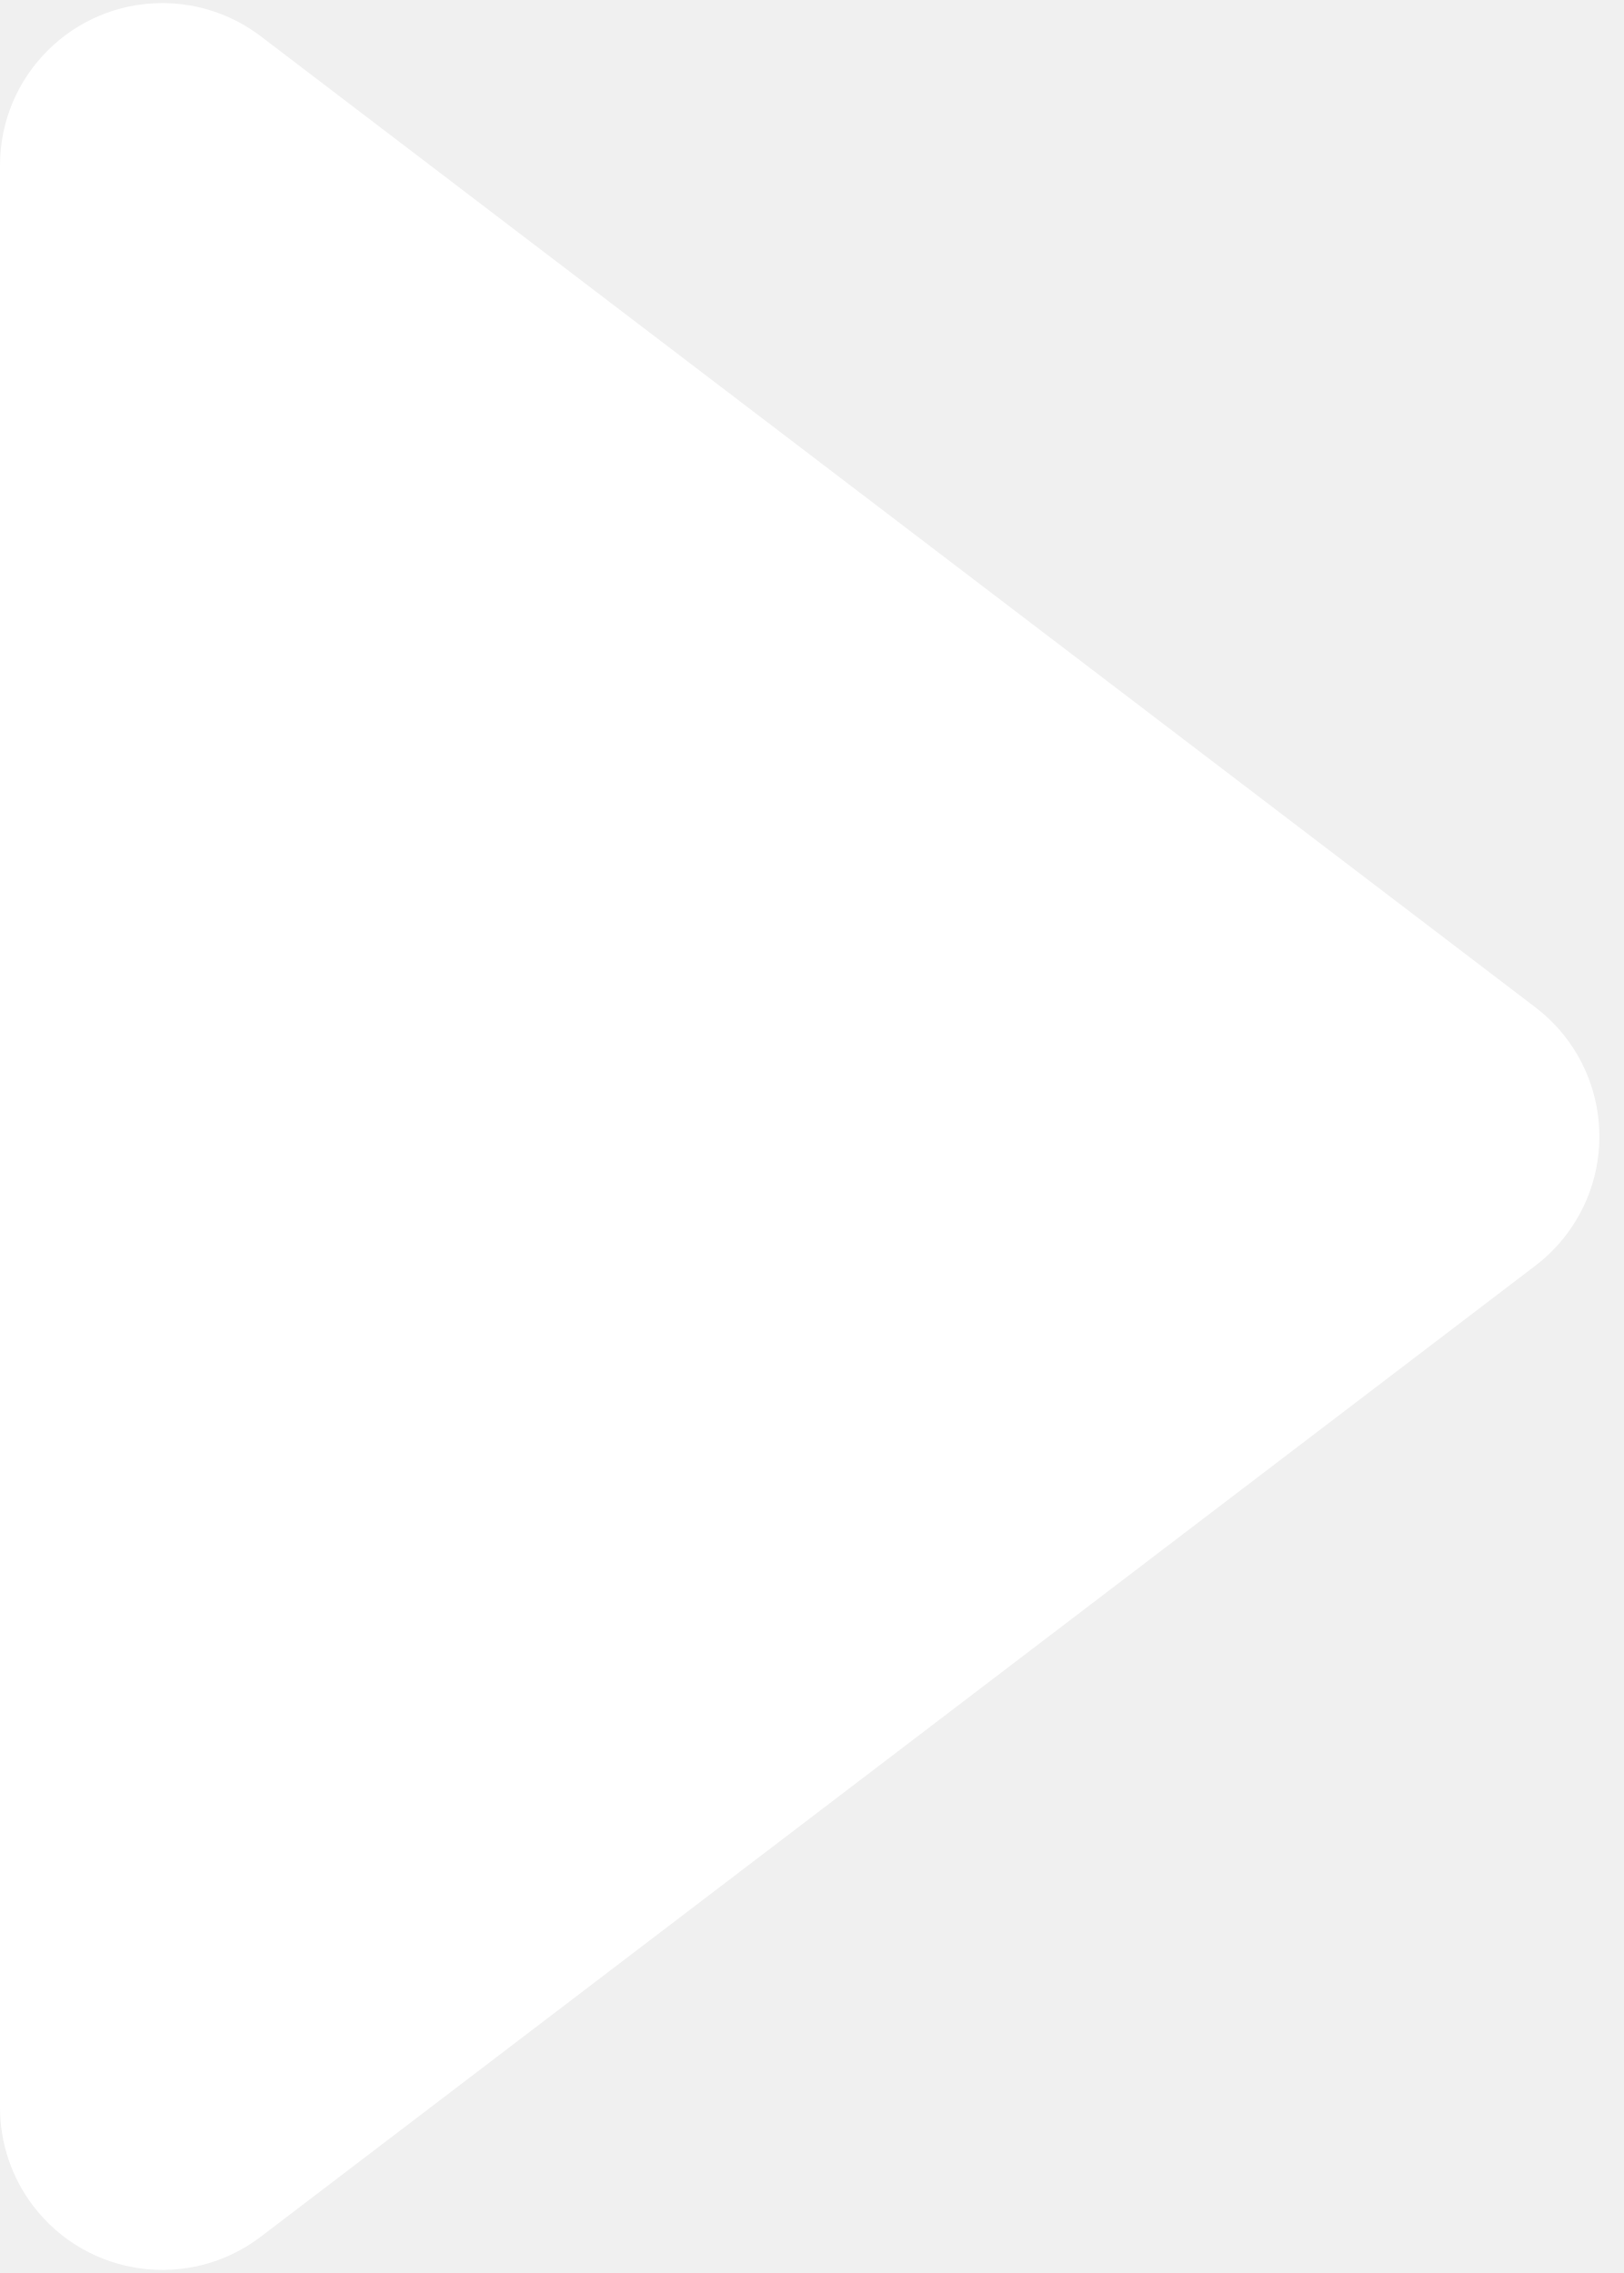
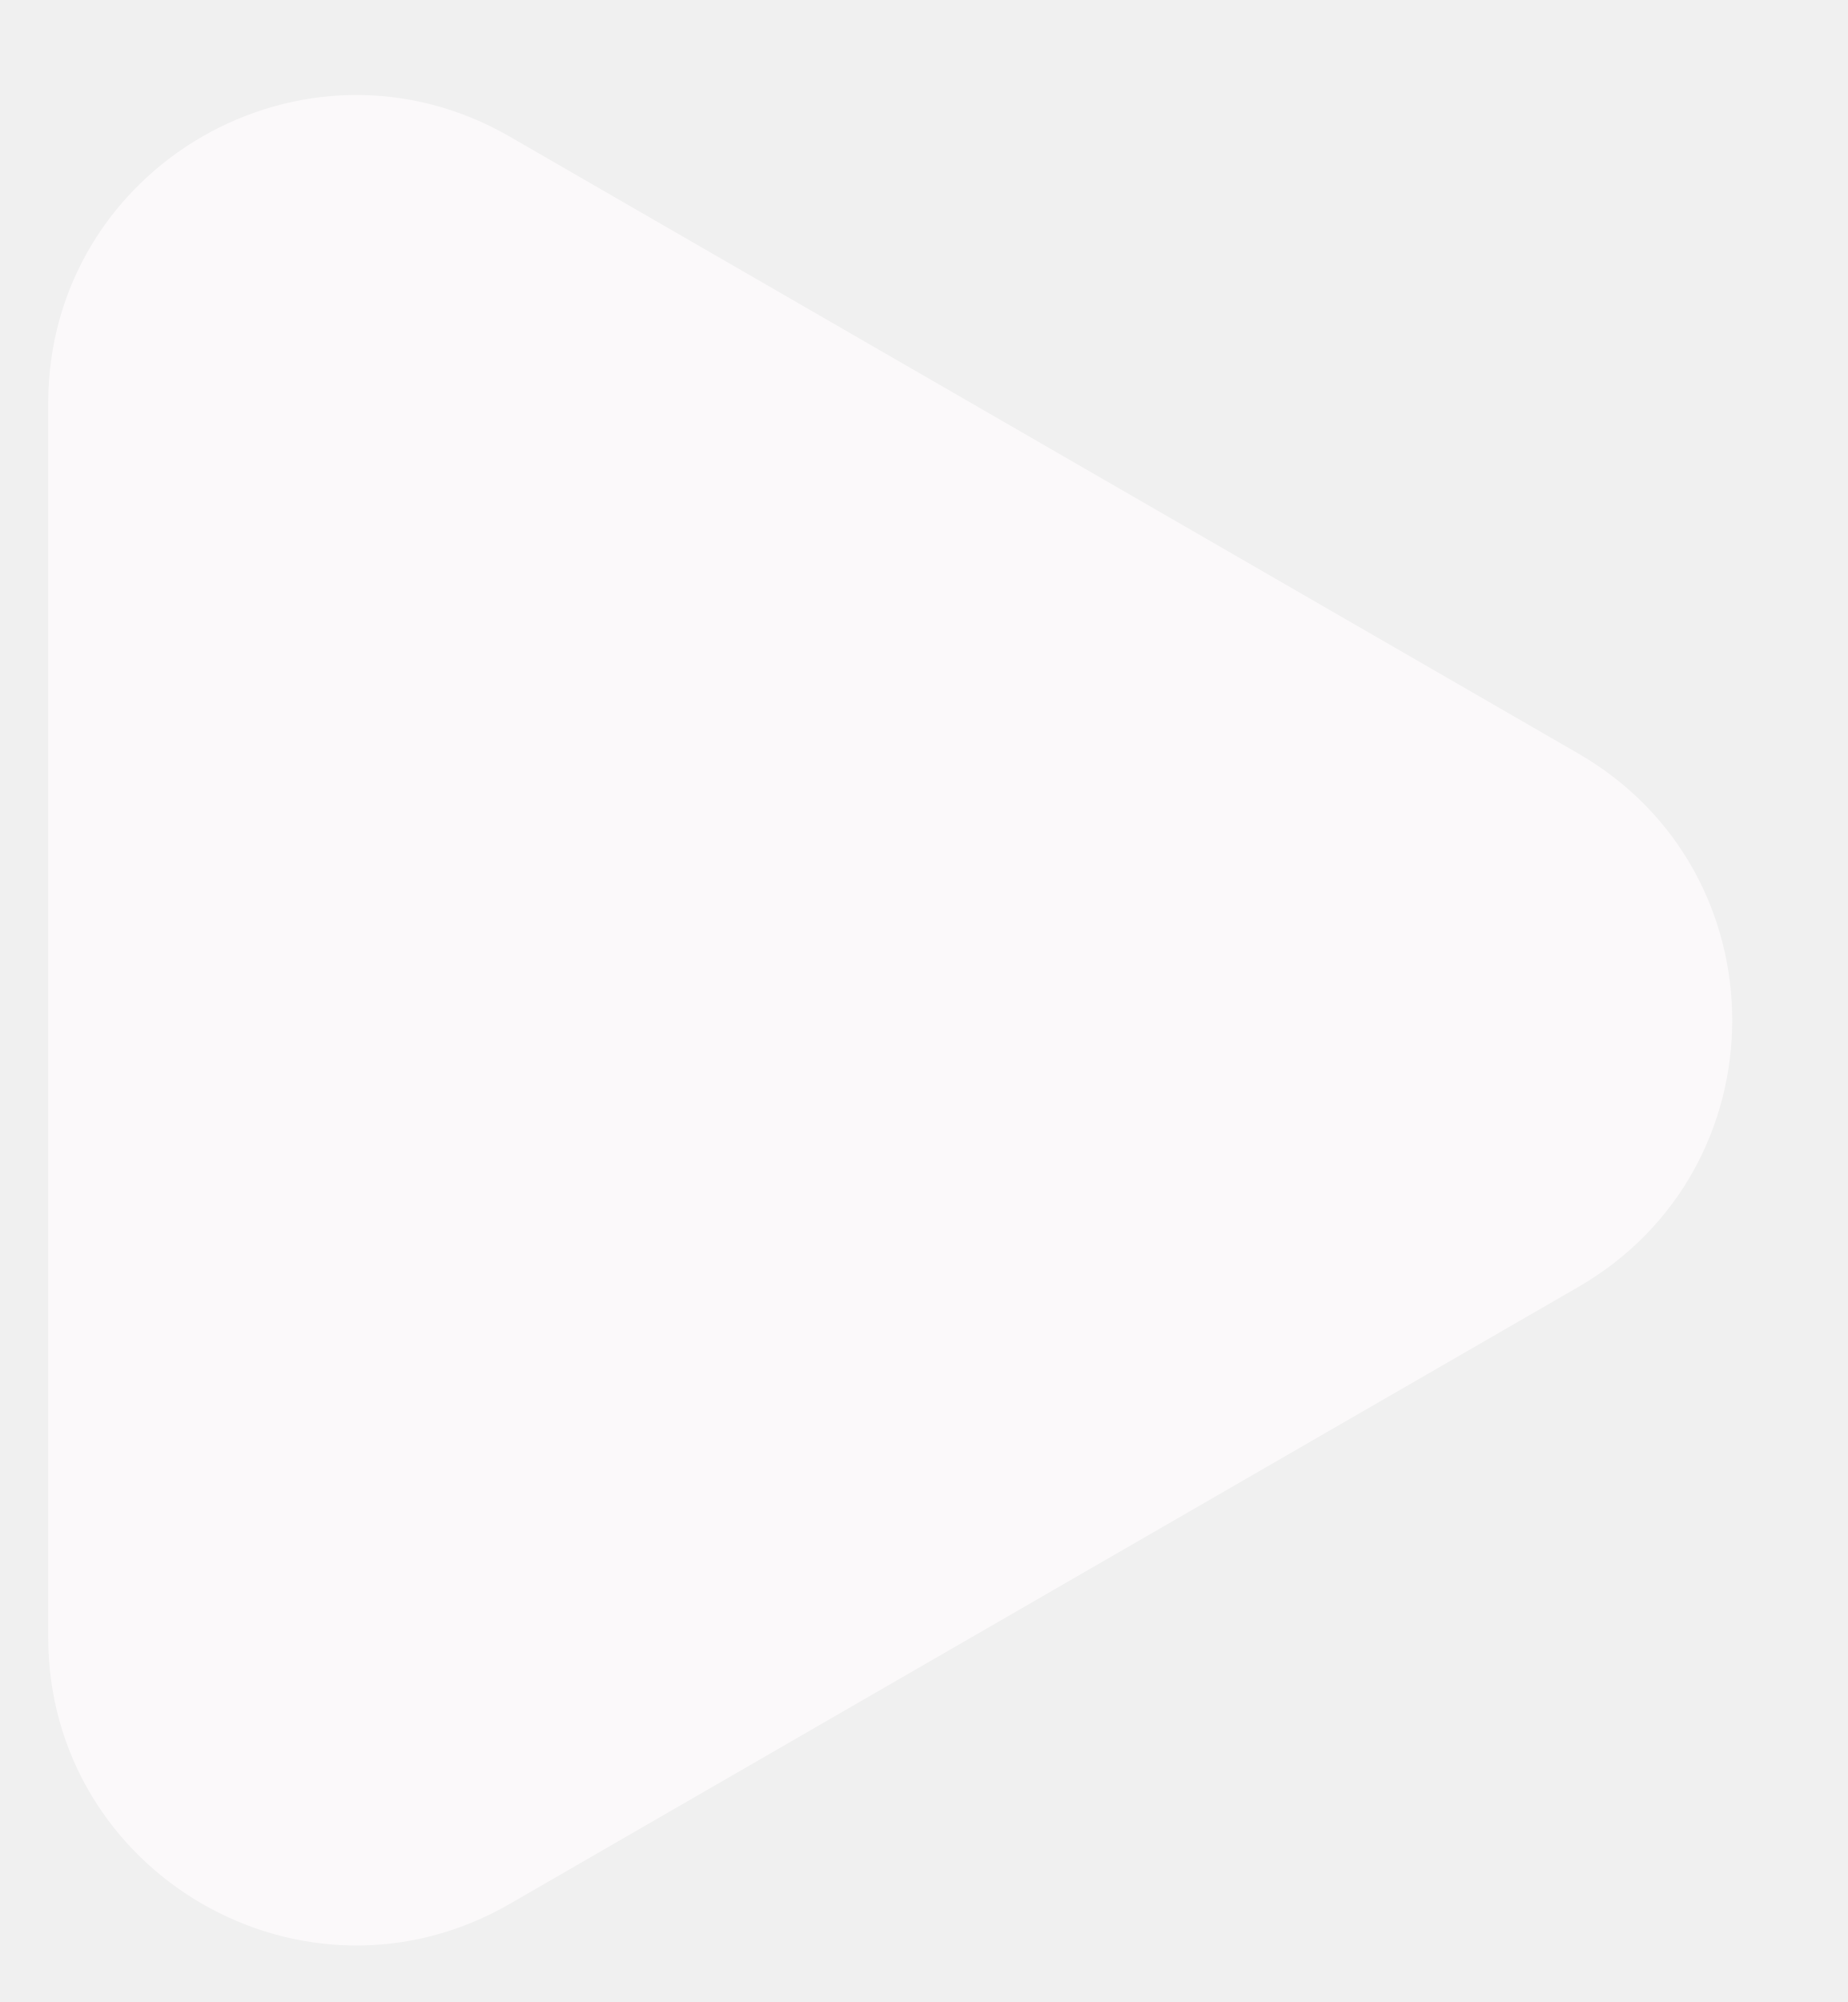
- <svg xmlns="http://www.w3.org/2000/svg" width="20px" height="28px" viewBox="0 0 20 28" version="1.1">
-   <g id="Symbols" stroke="none" stroke-width="1" fill="none" fill-rule="evenodd">
-     <g id="Button/Consigne/hover" transform="translate(-32, -26)" fill="#FFFFFF">
-       <path d="M35.212,26.447 L50.912,38.409 C51.791,39.079 51.96,40.333 51.291,41.212 C51.182,41.355 51.055,41.482 50.912,41.591 L35.212,53.553 C34.333,54.222 33.079,54.053 32.409,53.174 C32.144,52.826 32,52.4 32,51.962 L32,28.038 C32,26.934 32.895,26.038 34,26.038 C34.438,26.038 34.864,26.182 35.212,26.447 Z" id="Rectangle" />
-     </g>
-   </g>
+ <svg xmlns="http://www.w3.org/2000/svg" width="12" height="13" viewBox="0 0 12 13" fill="none">
+   <path d="M10.25 4.893C11.583 5.663 11.583 7.587 10.25 8.357L3.312 12.362C1.979 13.132 0.313 12.17 0.313 10.63L0.313 2.62C0.313 1.08 1.979 0.118 3.312 0.888L10.25 4.893Z" fill="#FBF9FA" />
</svg>
